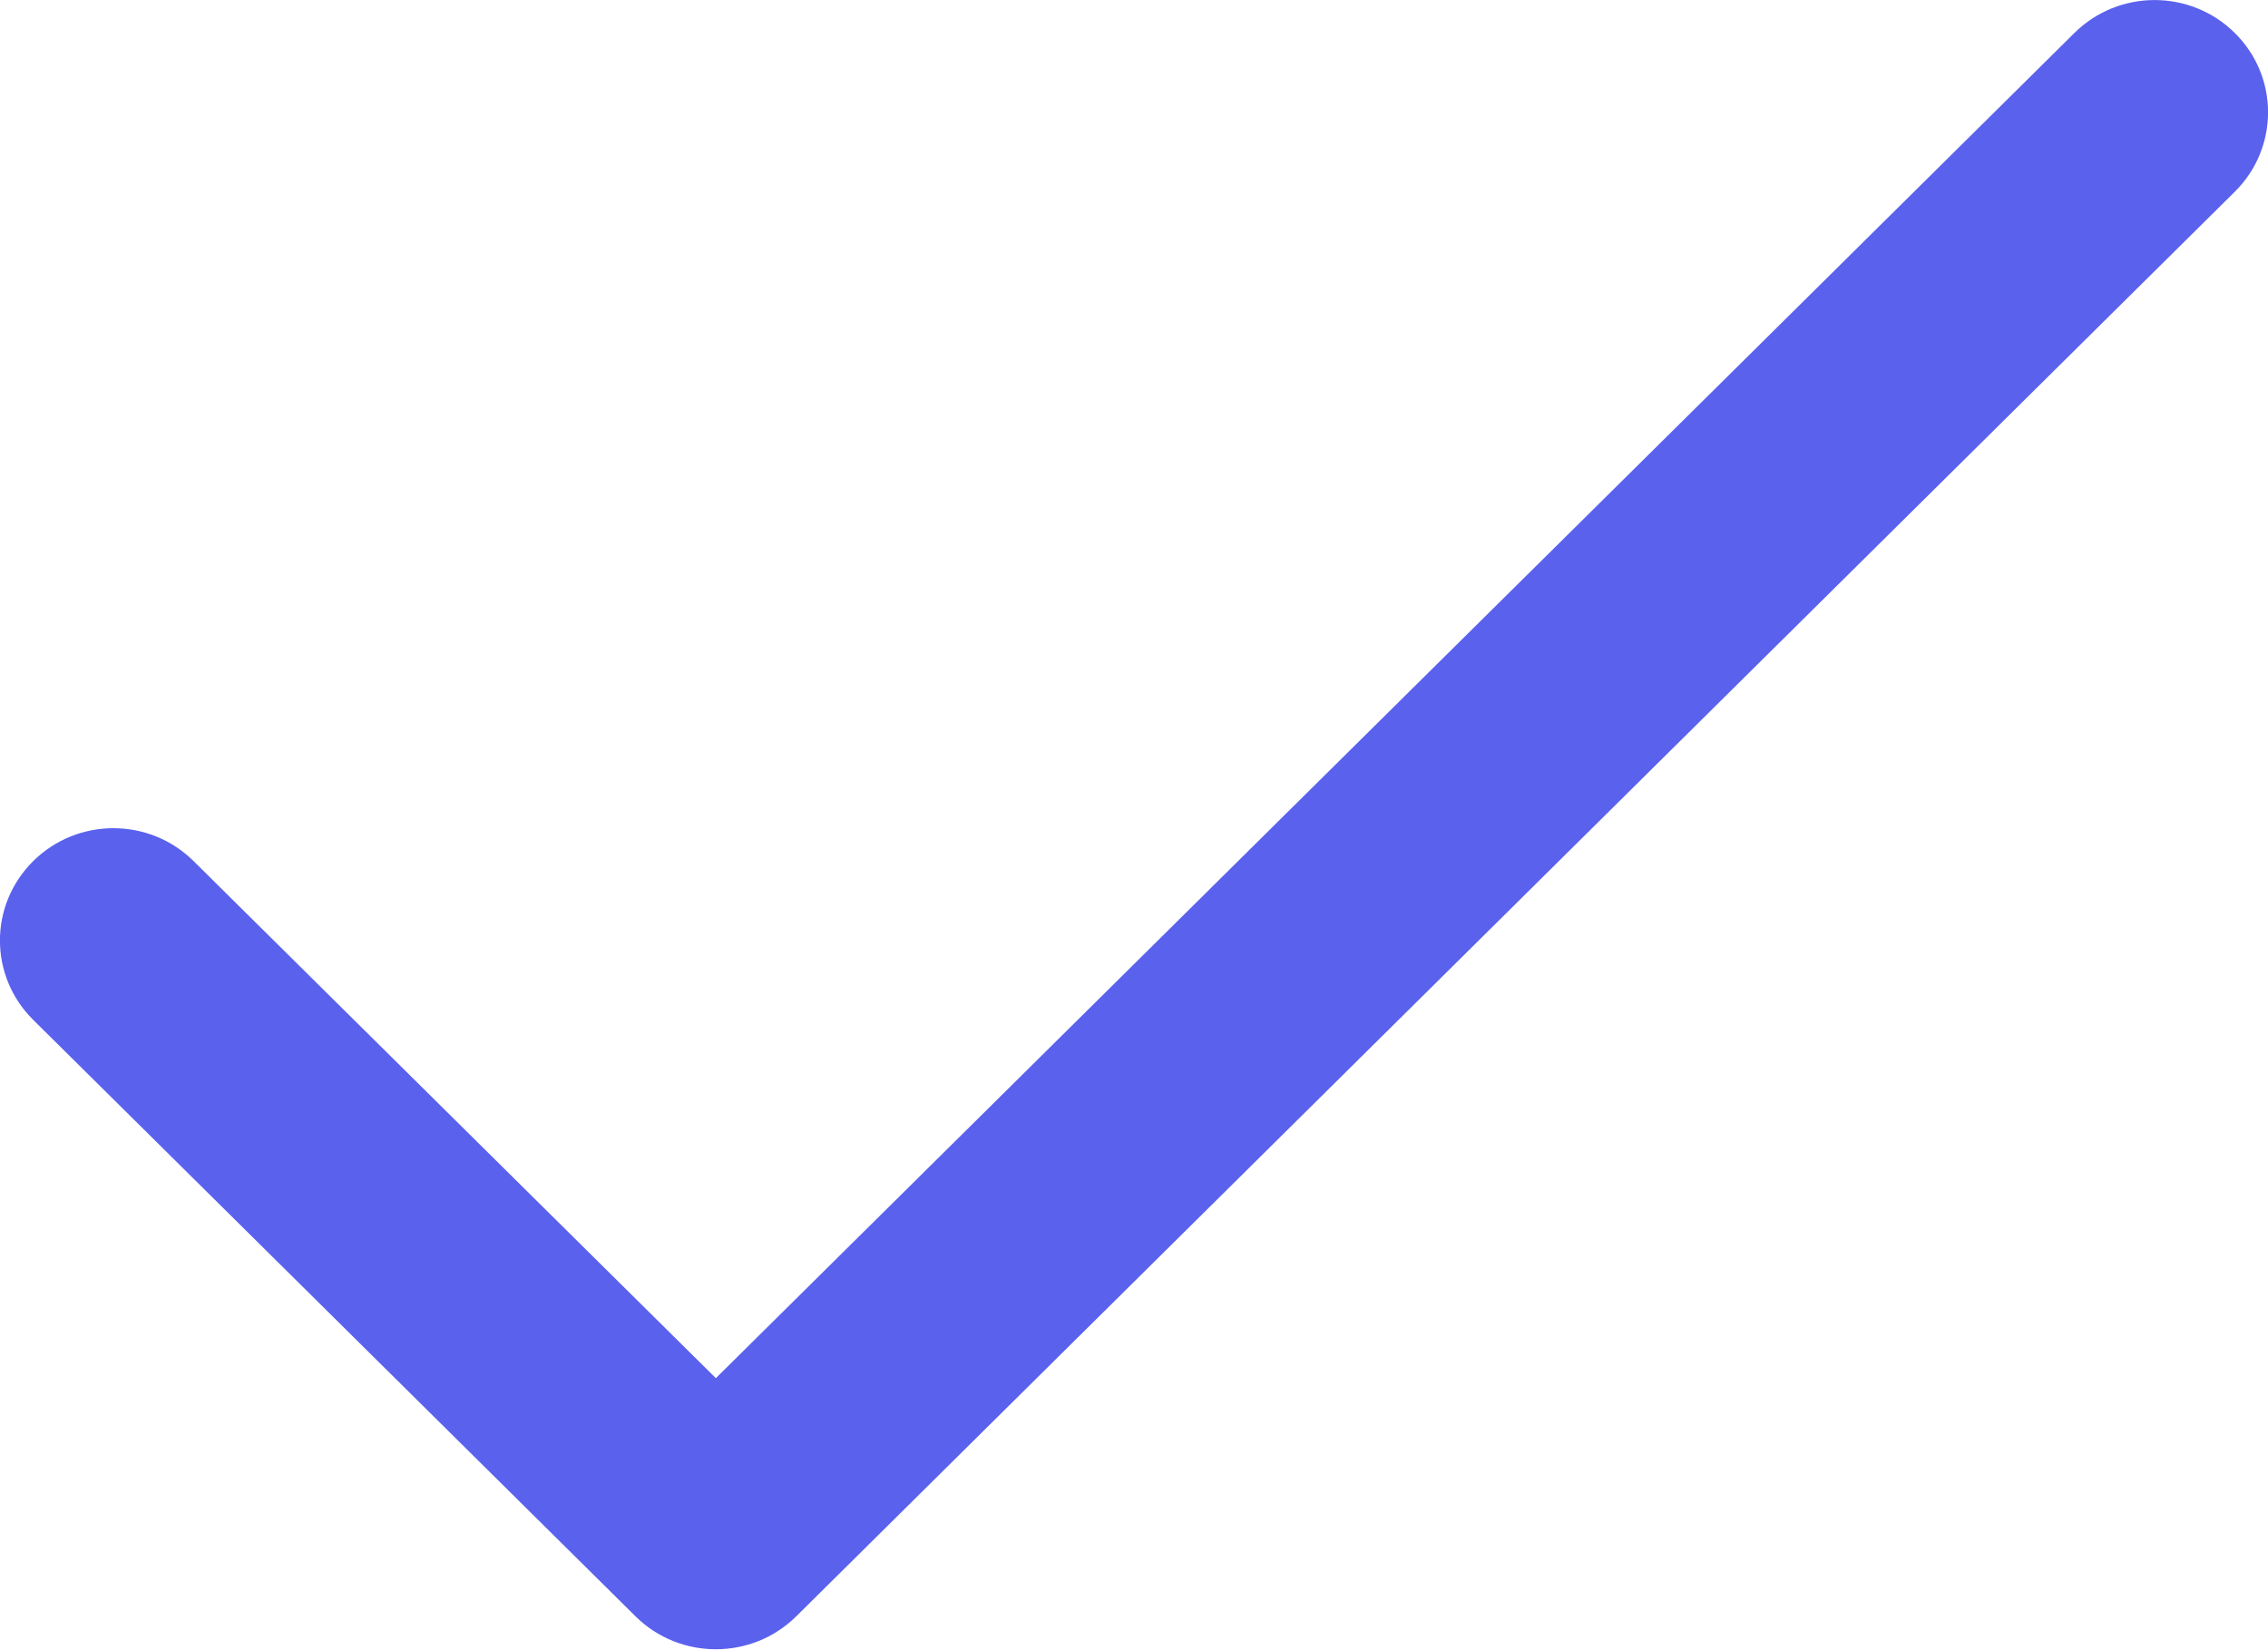
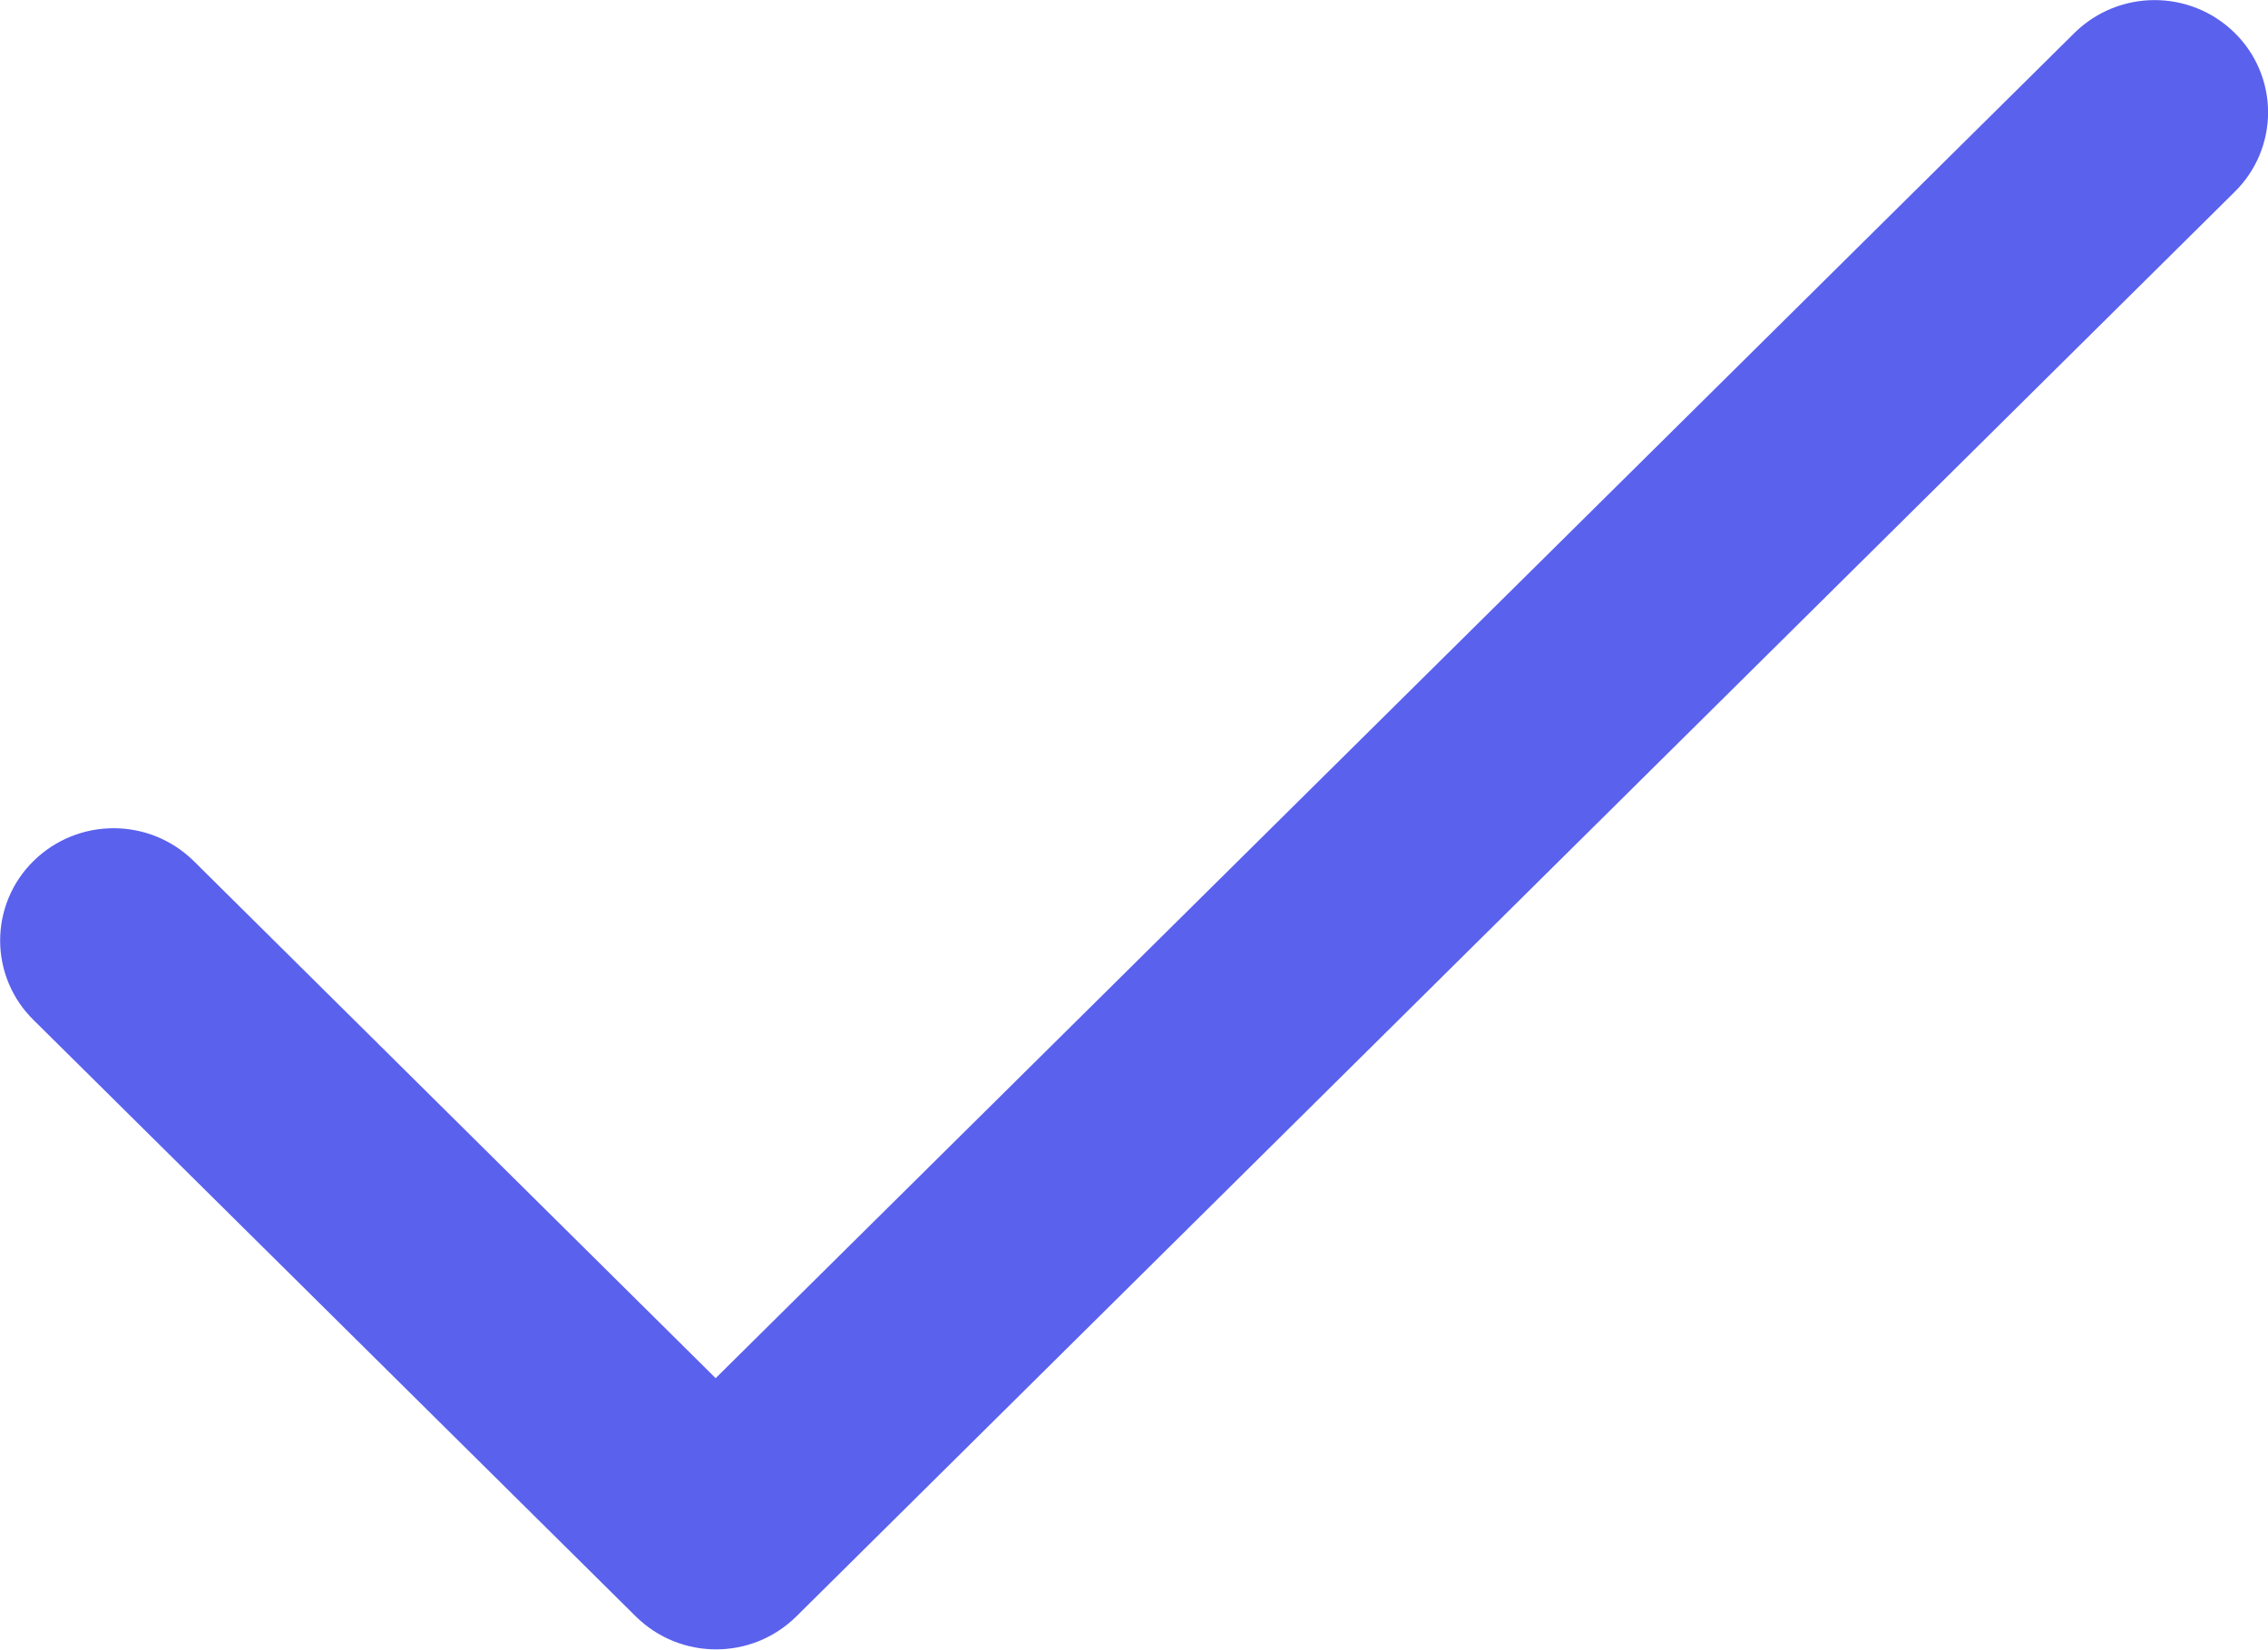
- <svg xmlns="http://www.w3.org/2000/svg" width="11" height="8" viewBox="0 0 11 8" fill="none">
-   <path d="M10.839 0.16C10.624 -0.053 10.276 -0.053 10.061 0.16L3.472 6.685L0.939 4.177C0.724 3.964 0.376 3.964 0.161 4.177C-0.054 4.39 -0.054 4.734 0.161 4.947L3.083 7.841C3.298 8.053 3.646 8.053 3.861 7.841L10.839 0.93C11.054 0.717 11.054 0.372 10.839 0.16Z" fill="#5A61ED" />
+ <svg xmlns="http://www.w3.org/2000/svg" width="11" height="8" fill="none">
+   <path d="M10.839.16a.554.554 0 00-.778 0l-6.59 6.525L.94 4.177a.554.554 0 00-.778 0 .54.54 0 000 .77l2.922 2.894a.554.554 0 00.778 0L10.839.93a.54.54 0 000-.77z" fill="#5A61ED" />
</svg>
